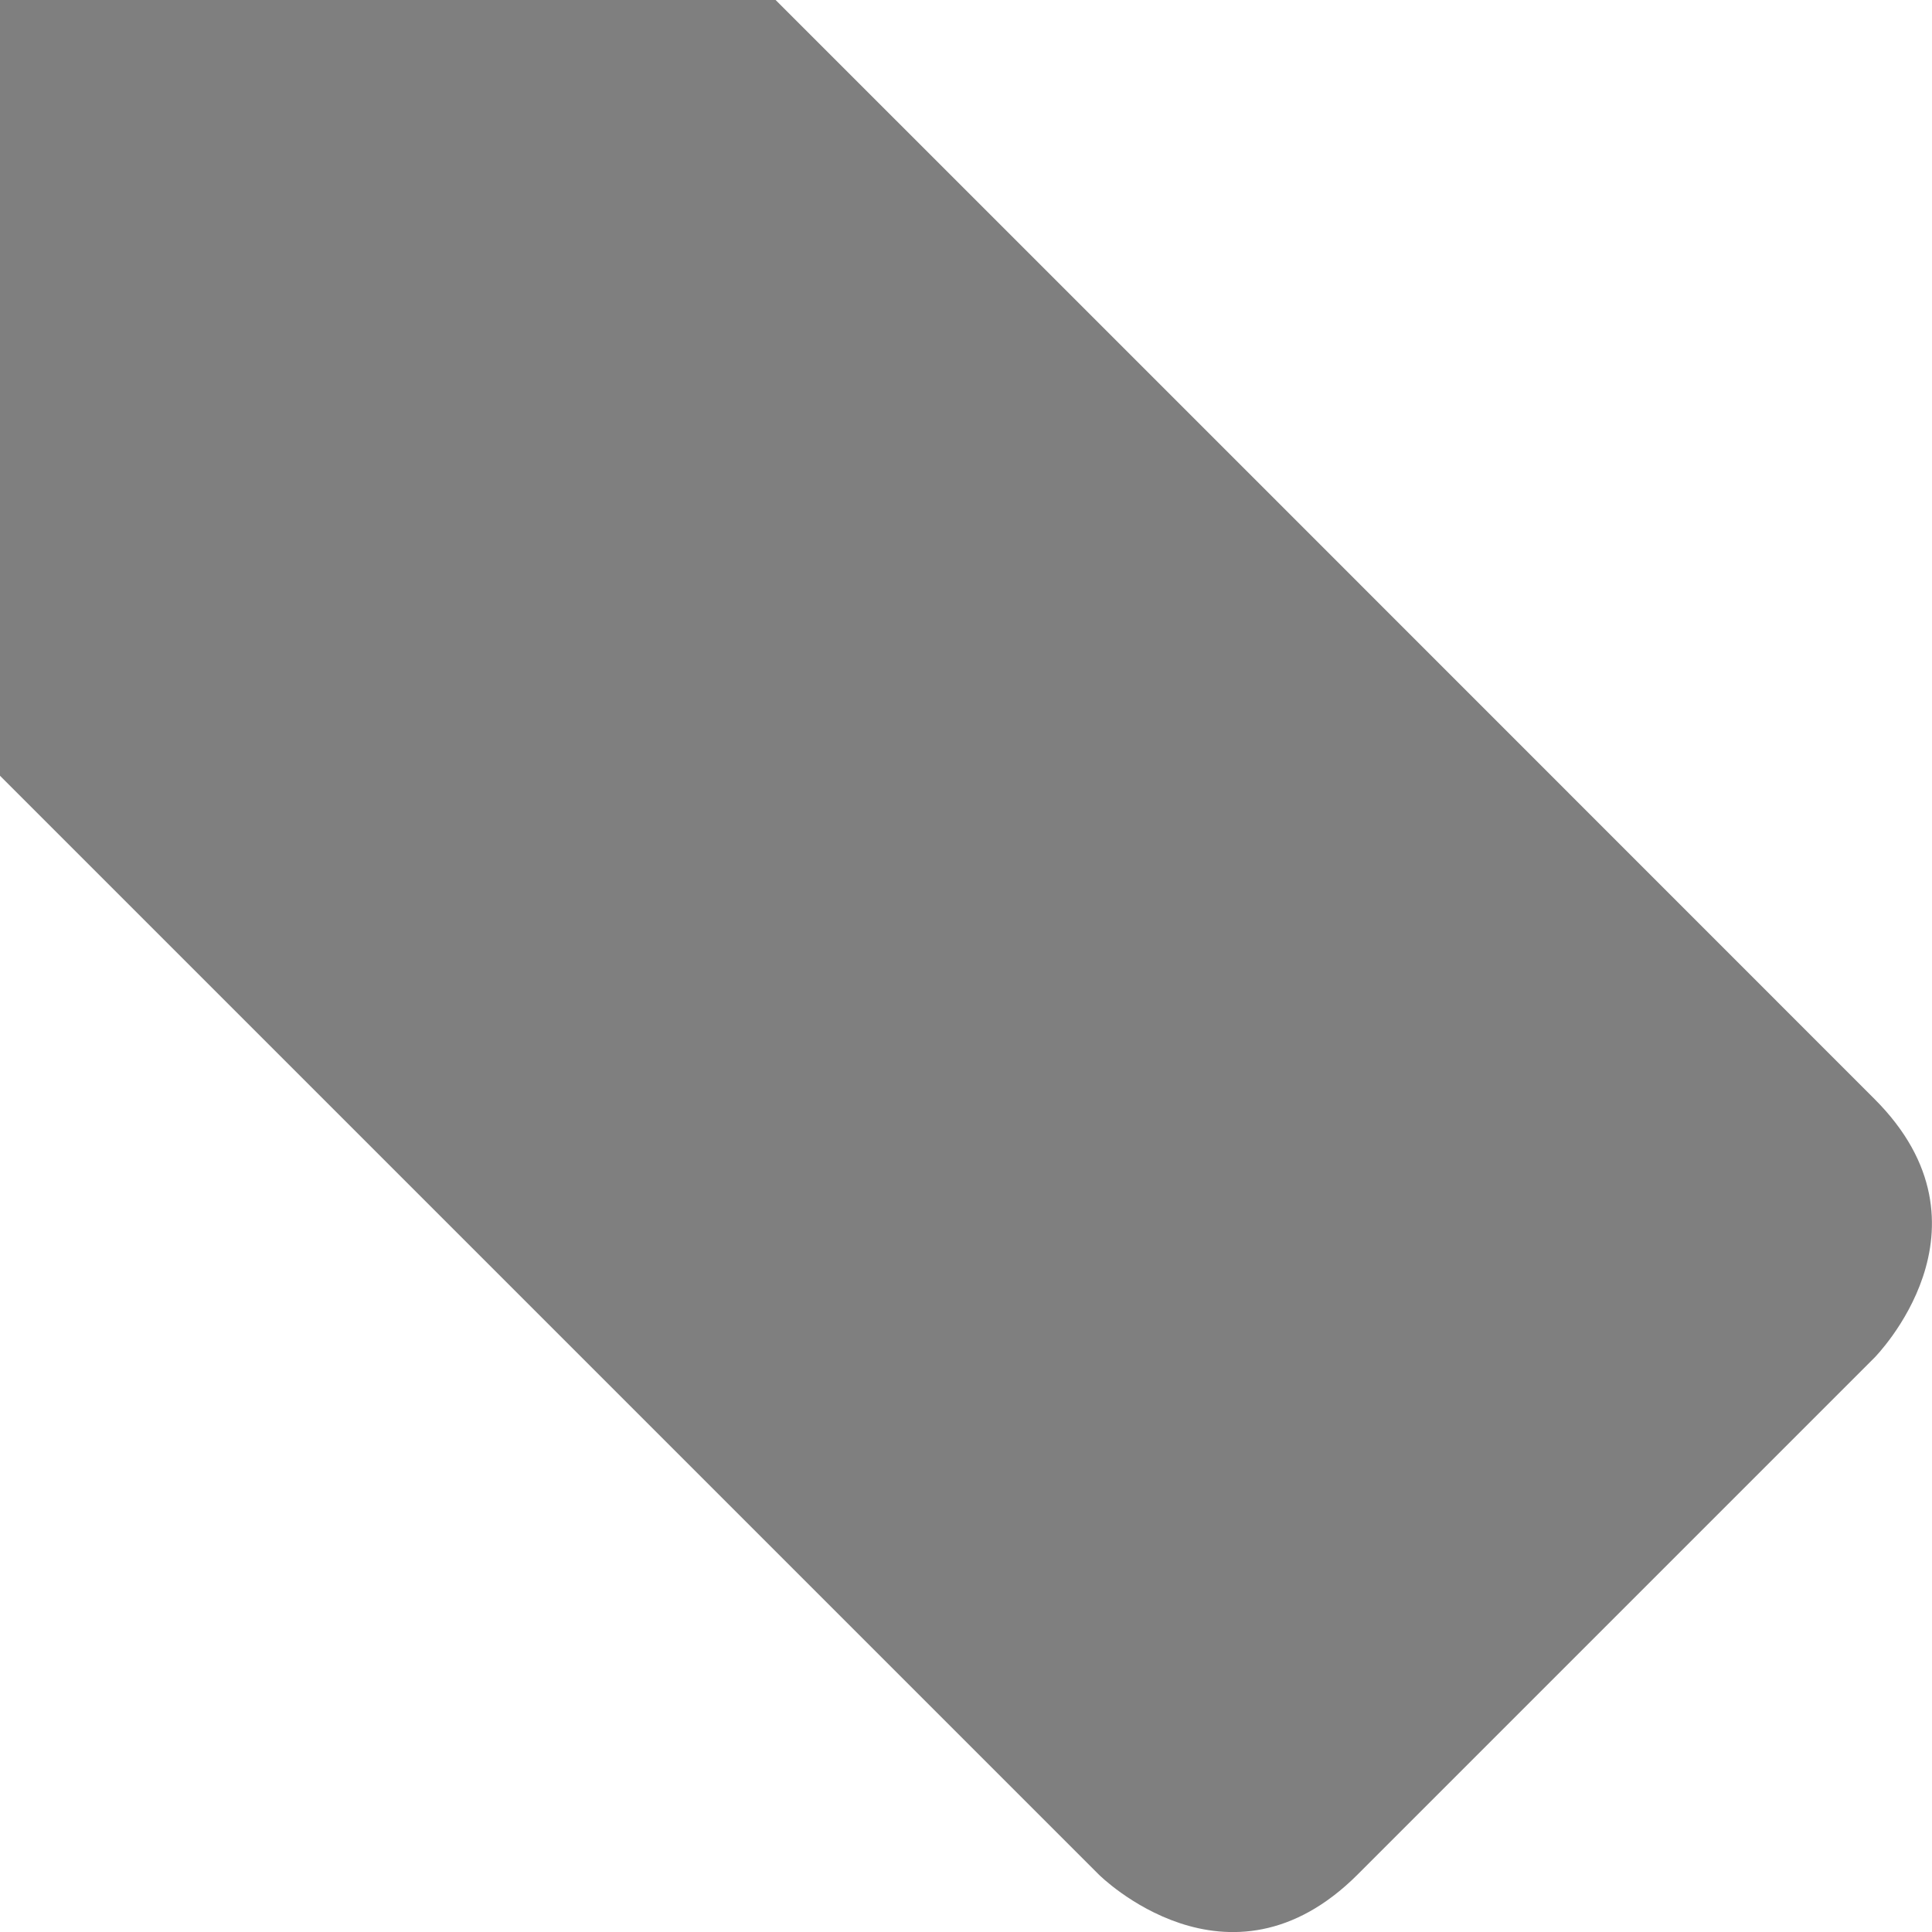
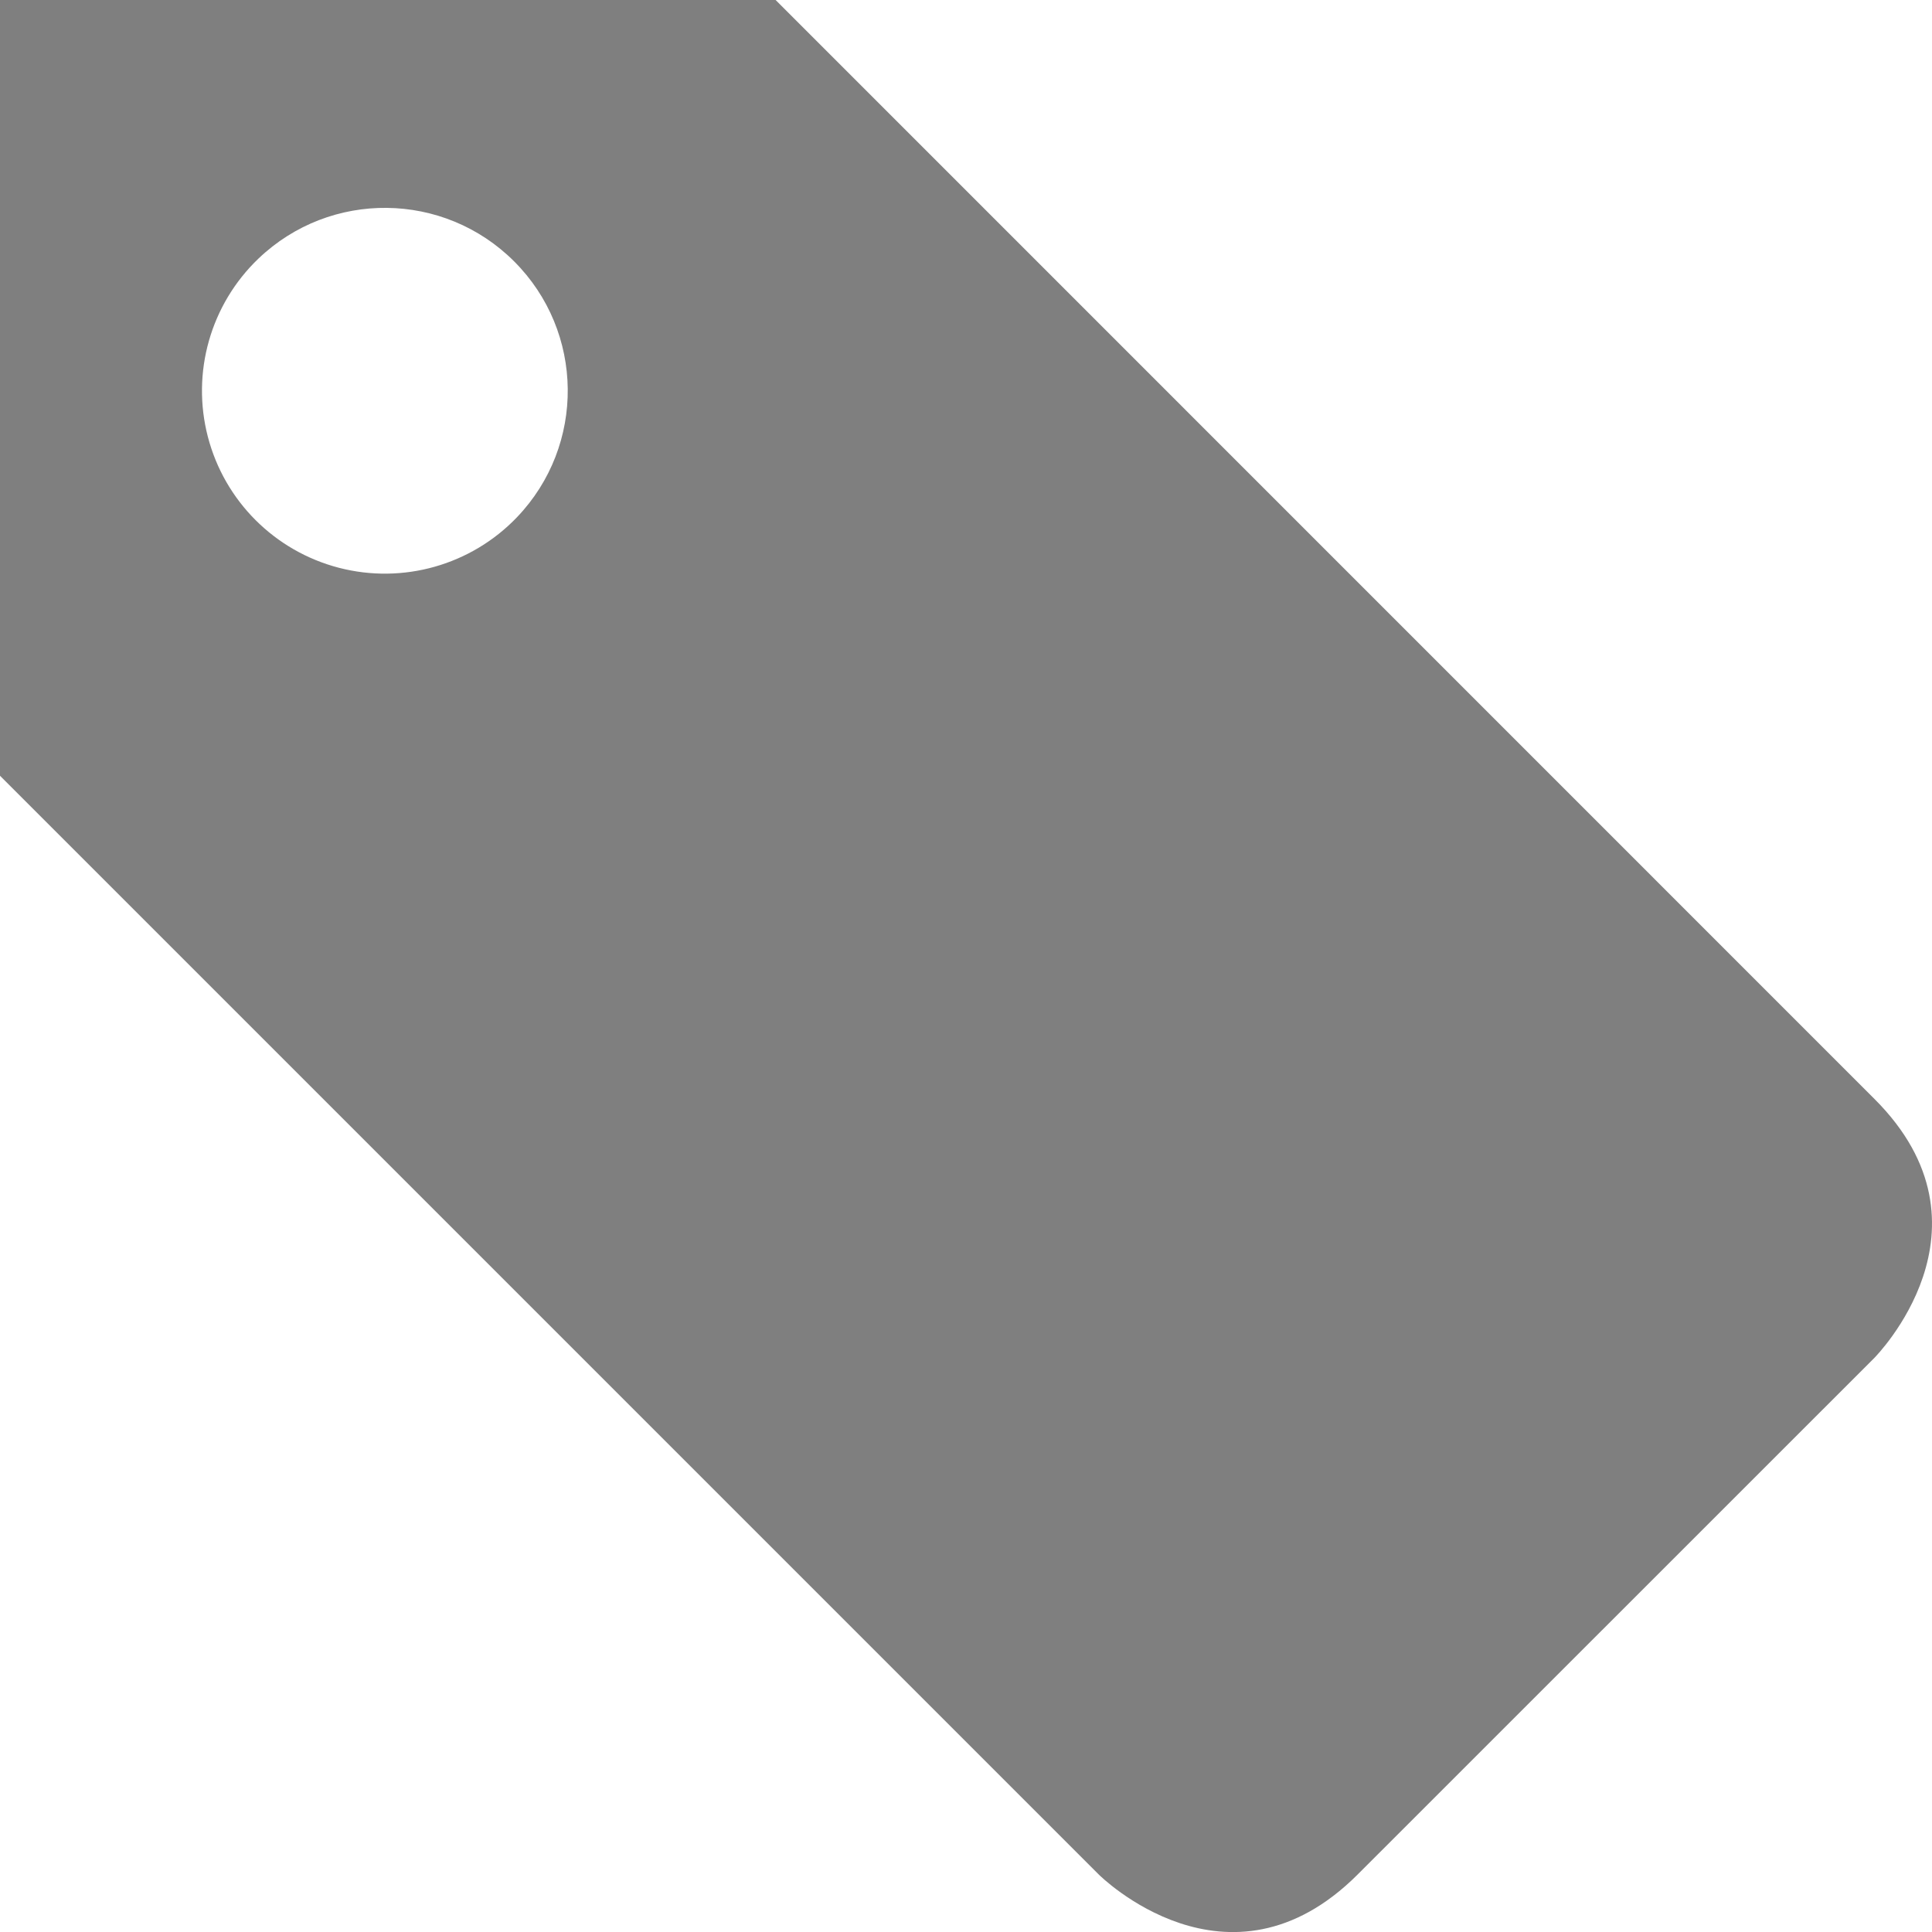
<svg xmlns="http://www.w3.org/2000/svg" width="16.002" height="16.004" viewBox="0 0 16.002 16.004">
-   <path opacity=".5" d="M15.528 9.104C14.458 8.032 6.425 0 6.425 0H0v6.426l9.103 9.103s1.07 1.07 2.142 0l4.284-4.284c-.002 0 1.07-1.072-.002-2.142M4.283 4.284" />
+   <path opacity=".5" d="M15.528 9.104L6.425 0H0v6.426l9.103 9.103s1.07 1.07 2.142 0l4.284-4.283c-.001-.001 1.07-1.072-.001-2.142M4.283 4.284a1.515 1.515 0 1 1-2.142-2.142 1.515 1.515 0 0 1 2.142 2.142" />
</svg>
